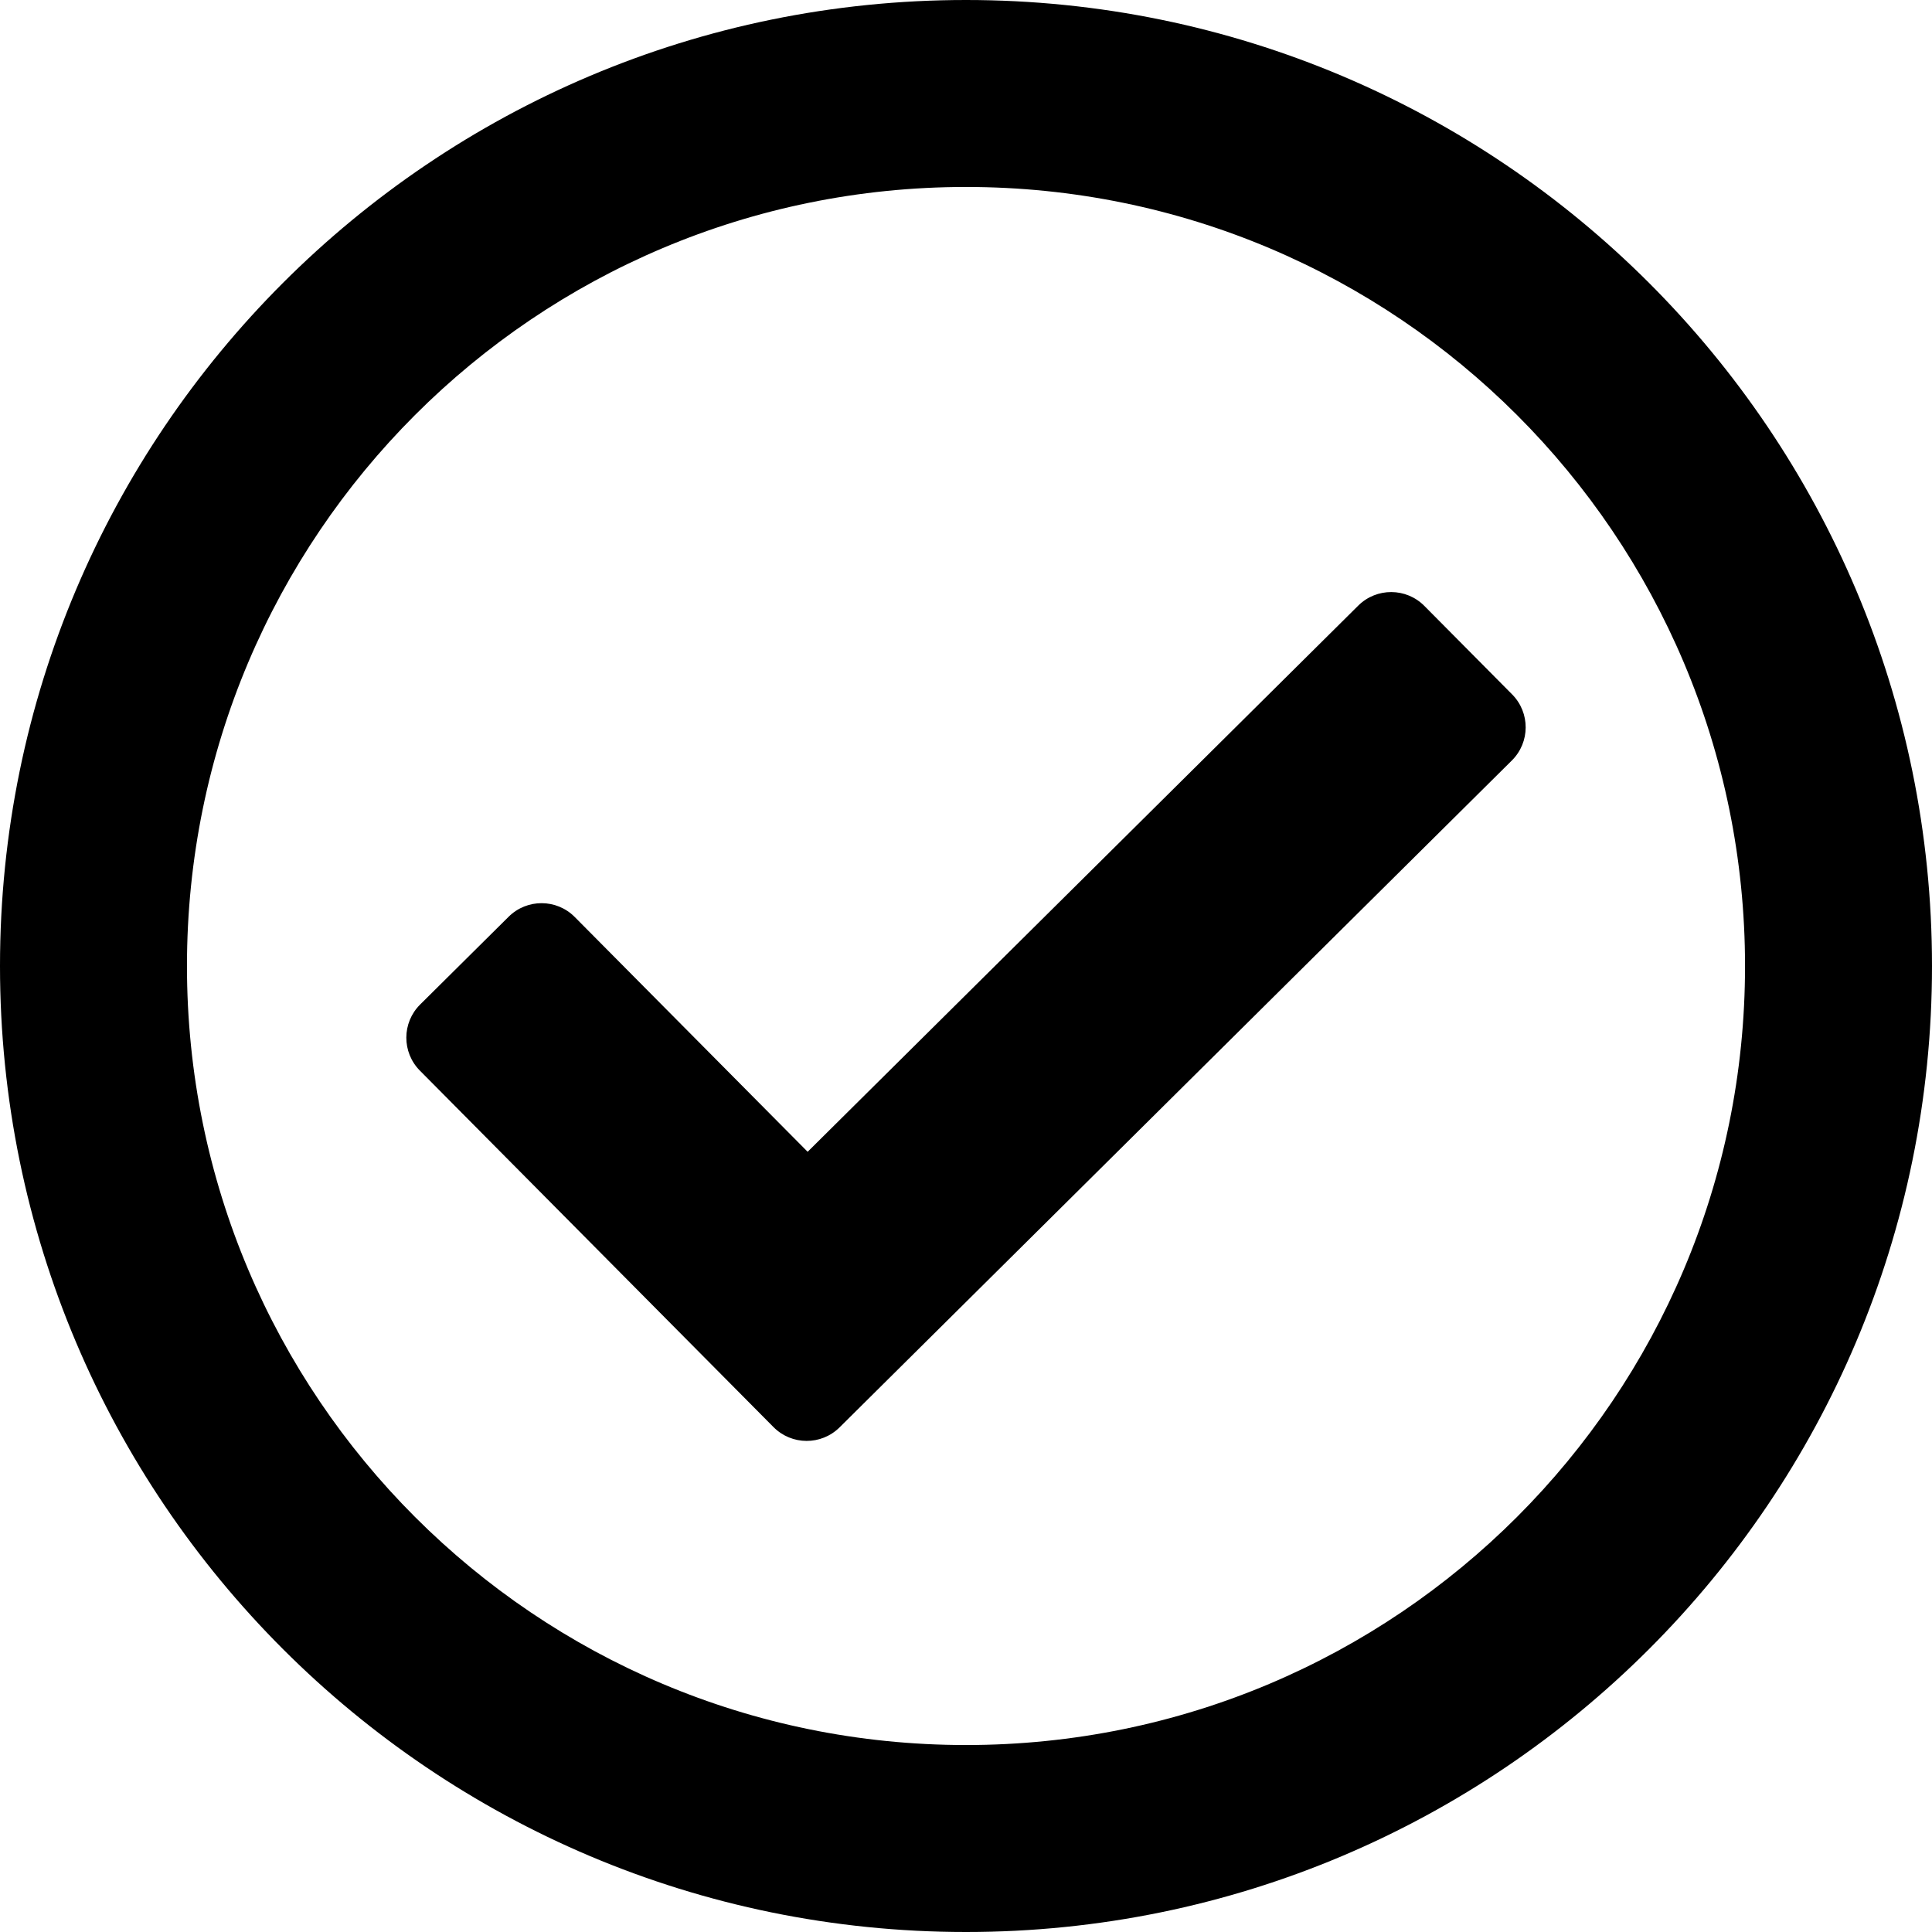
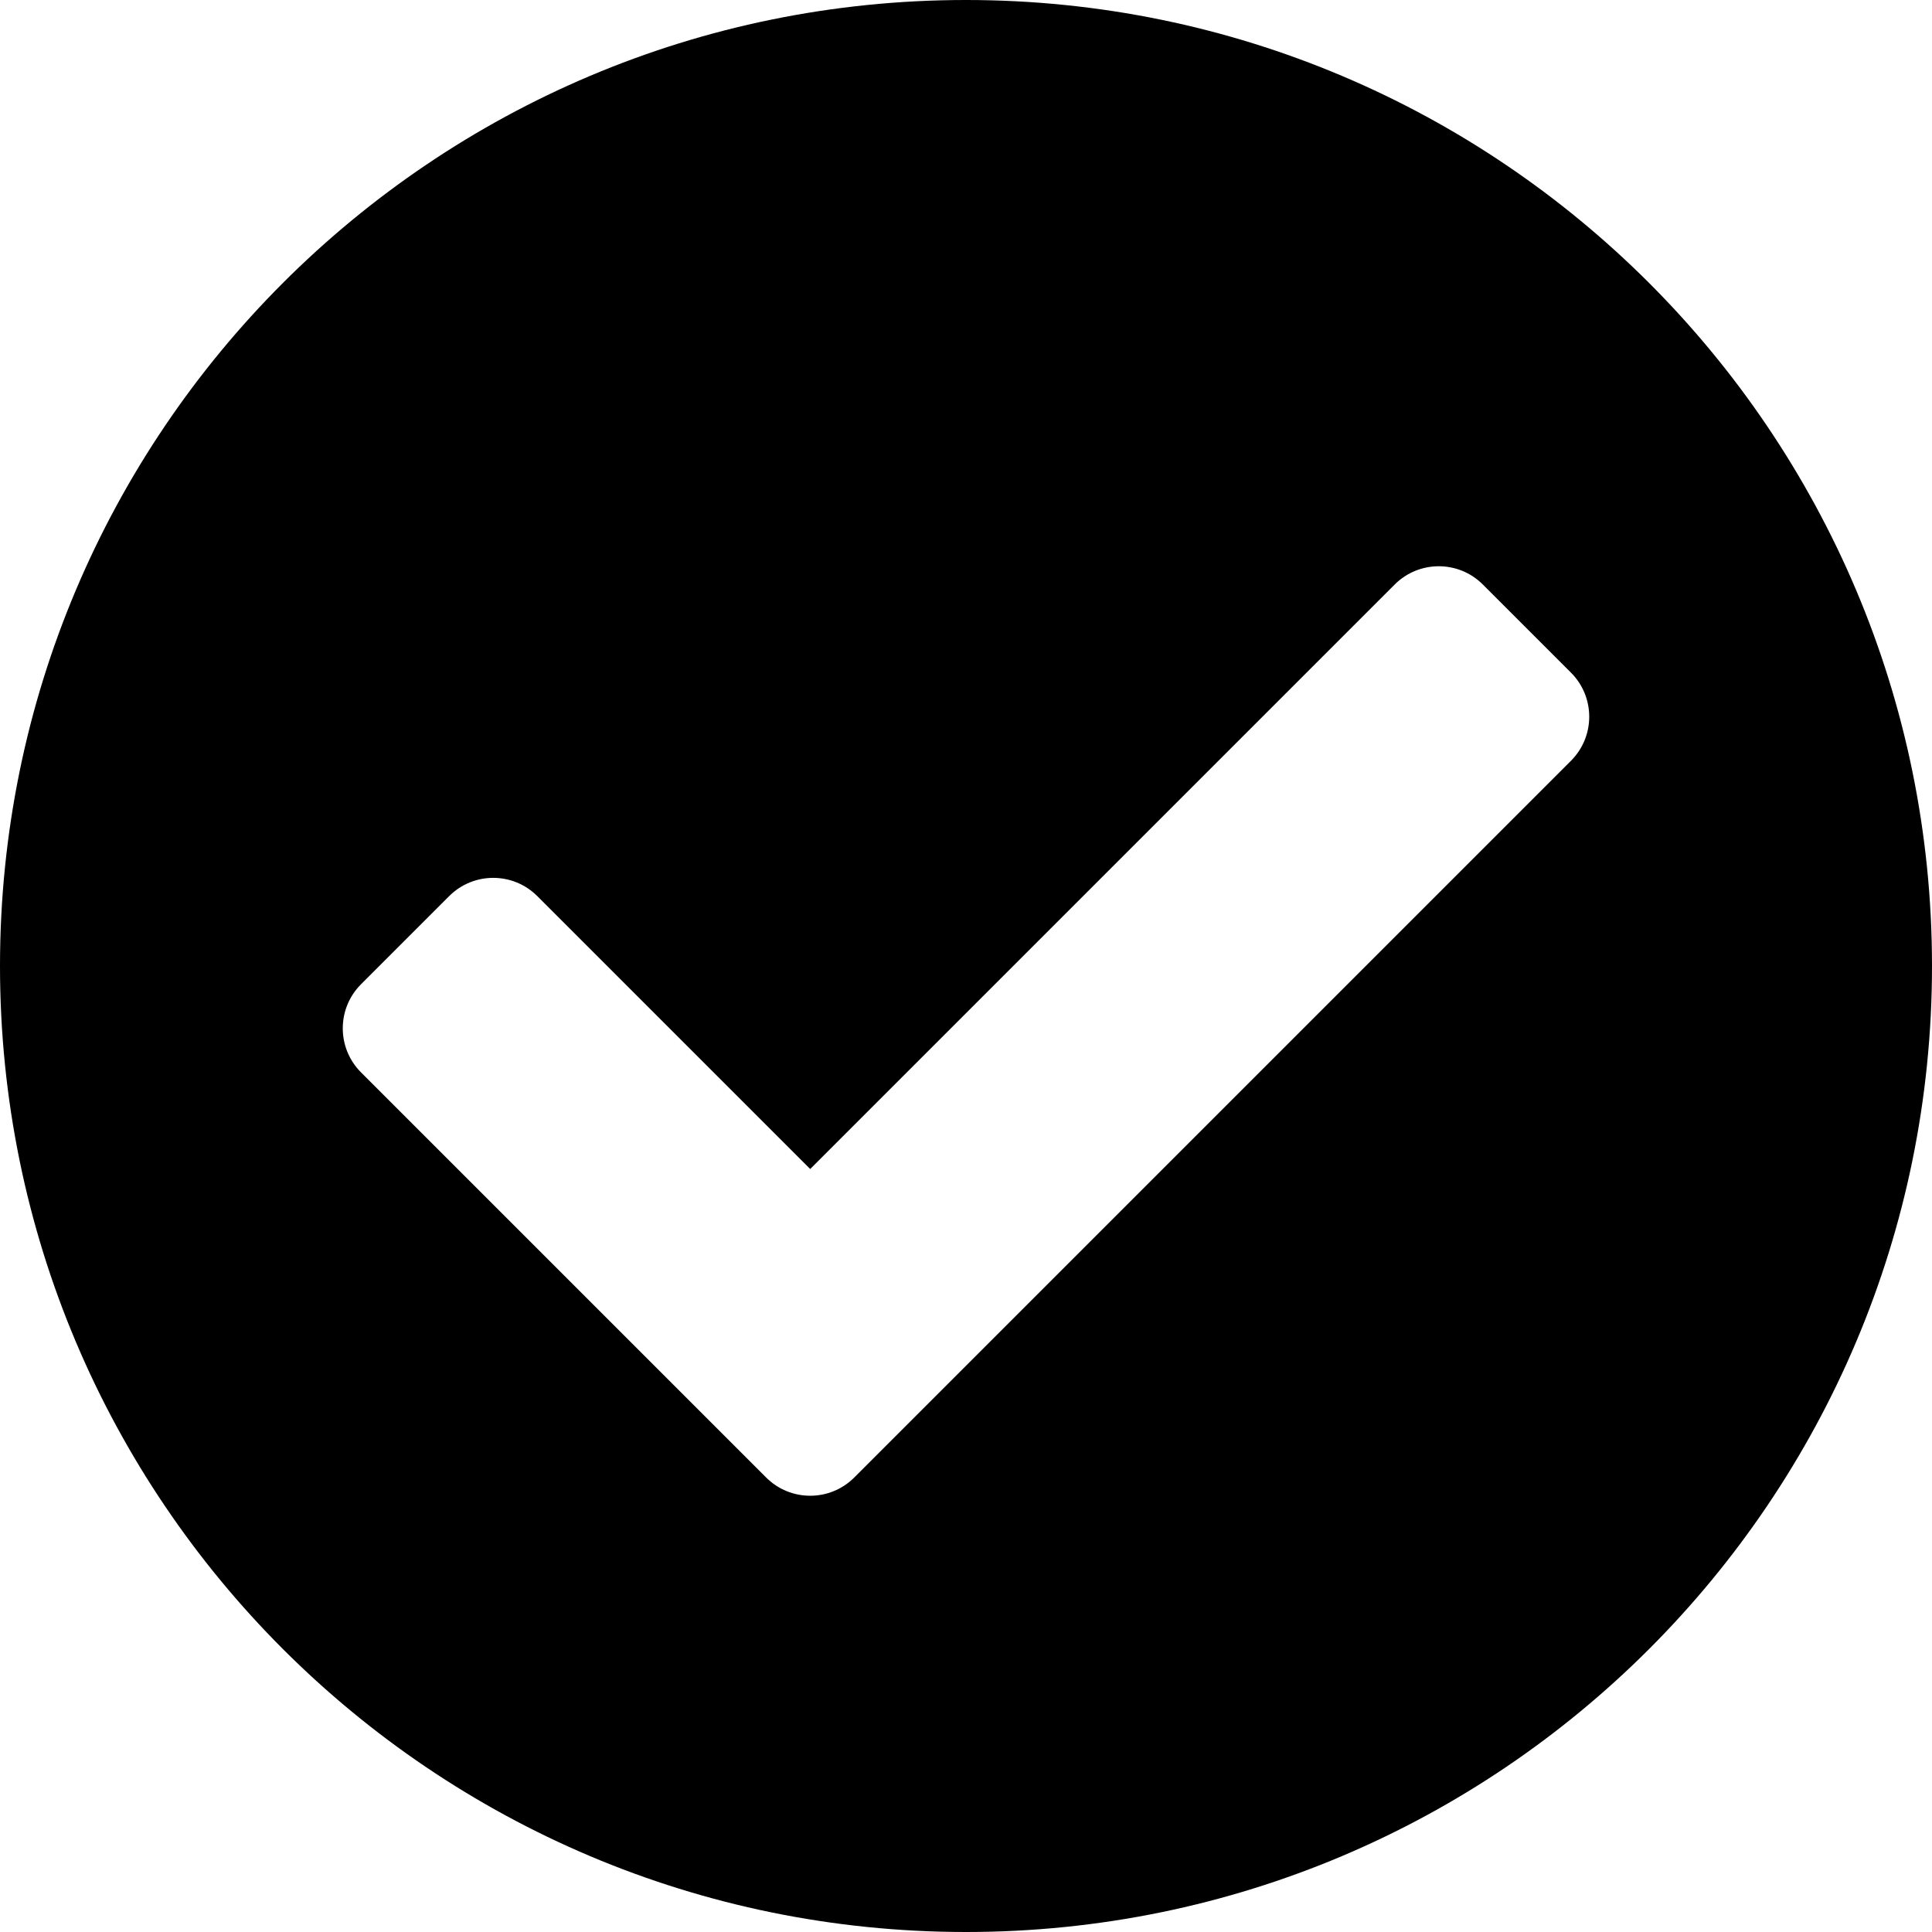
<svg xmlns="http://www.w3.org/2000/svg" width="496px" height="496px" viewBox="0 0 496 496" version="1.1">
  <defs />
  <g id="Page-1" stroke="none" stroke-width="1" fill="none" fill-rule="evenodd">
    <g id="check-circle" fill="#000000" fill-rule="nonzero">
-       <path d="M248,0 C111.033,0 0,111.033 0,248 C0,384.967 111.033,496 248,496 C384.967,496 496,384.967 496,248 C496,111.033 384.967,0 248,0 Z M248,48 C358.532,48 448,137.451 448,248 C448,358.532 358.549,448 248,448 C137.468,448 48,358.549 48,248 C48,137.468 137.451,48 248,48 Z M388.204,178.267 L365.668,155.549 C361.001,150.844 353.403,150.813 348.698,155.481 L207.346,295.697 L147.554,235.42 C142.887,230.715 135.289,230.684 130.584,235.351 L107.865,257.887 C103.16,262.554 103.129,270.152 107.797,274.858 L198.578,366.374 C203.245,371.079 210.843,371.11 215.548,366.442 L388.137,195.238 C392.841,190.57 392.871,182.972 388.204,178.267 Z" id="Shape" />
+       <path d="M496,248 C496,384.967 384.967,496 248,496 C111.033,496 0,384.967 0,248 C0,111.033 111.033,0 248,0 C384.967,0 496,111.033 496,248 Z M219.314,379.314 L403.314,195.314 C409.562,189.066 409.562,178.935 403.314,172.687 L380.687,150.06 C374.439,143.811 364.308,143.811 358.059,150.06 L208,300.118 L137.941,230.059 C131.693,223.811 121.562,223.811 115.313,230.059 L92.686,252.686 C86.438,258.934 86.438,269.065 92.686,275.313 L196.686,379.313 C202.935,385.562 213.065,385.562 219.314,379.314 Z" id="Shape" />
    </g>
  </g>
</svg>
